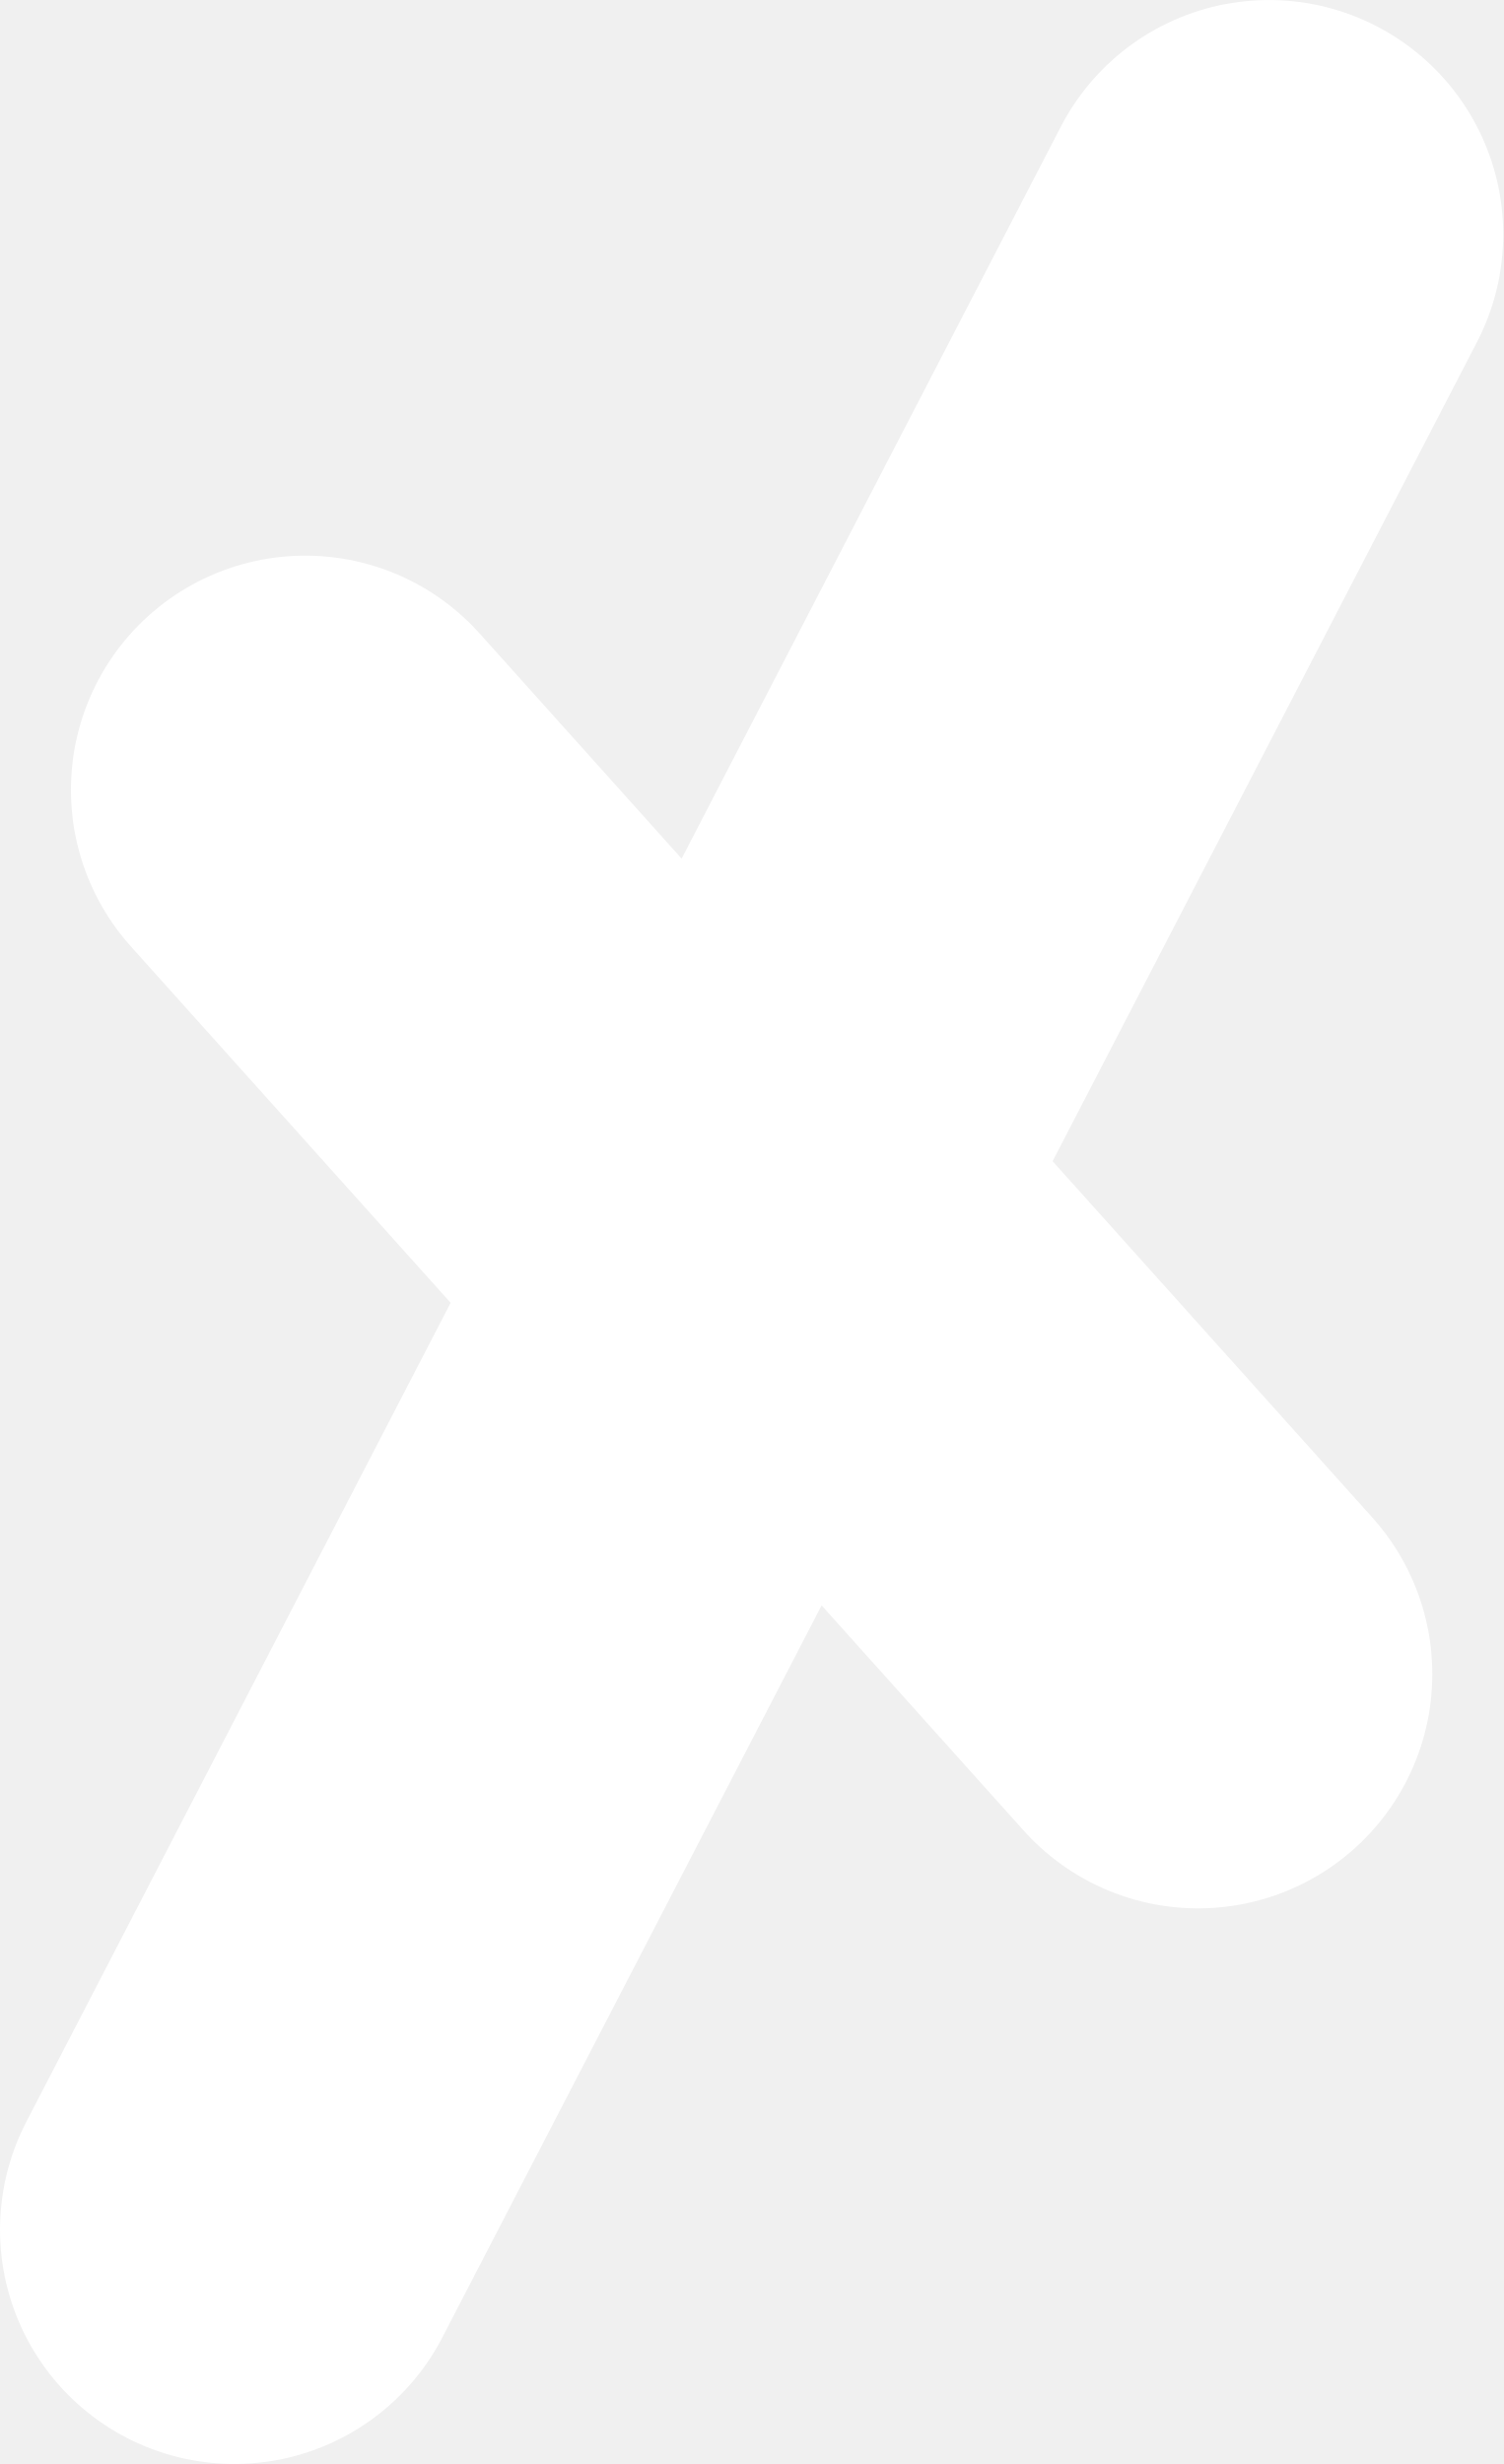
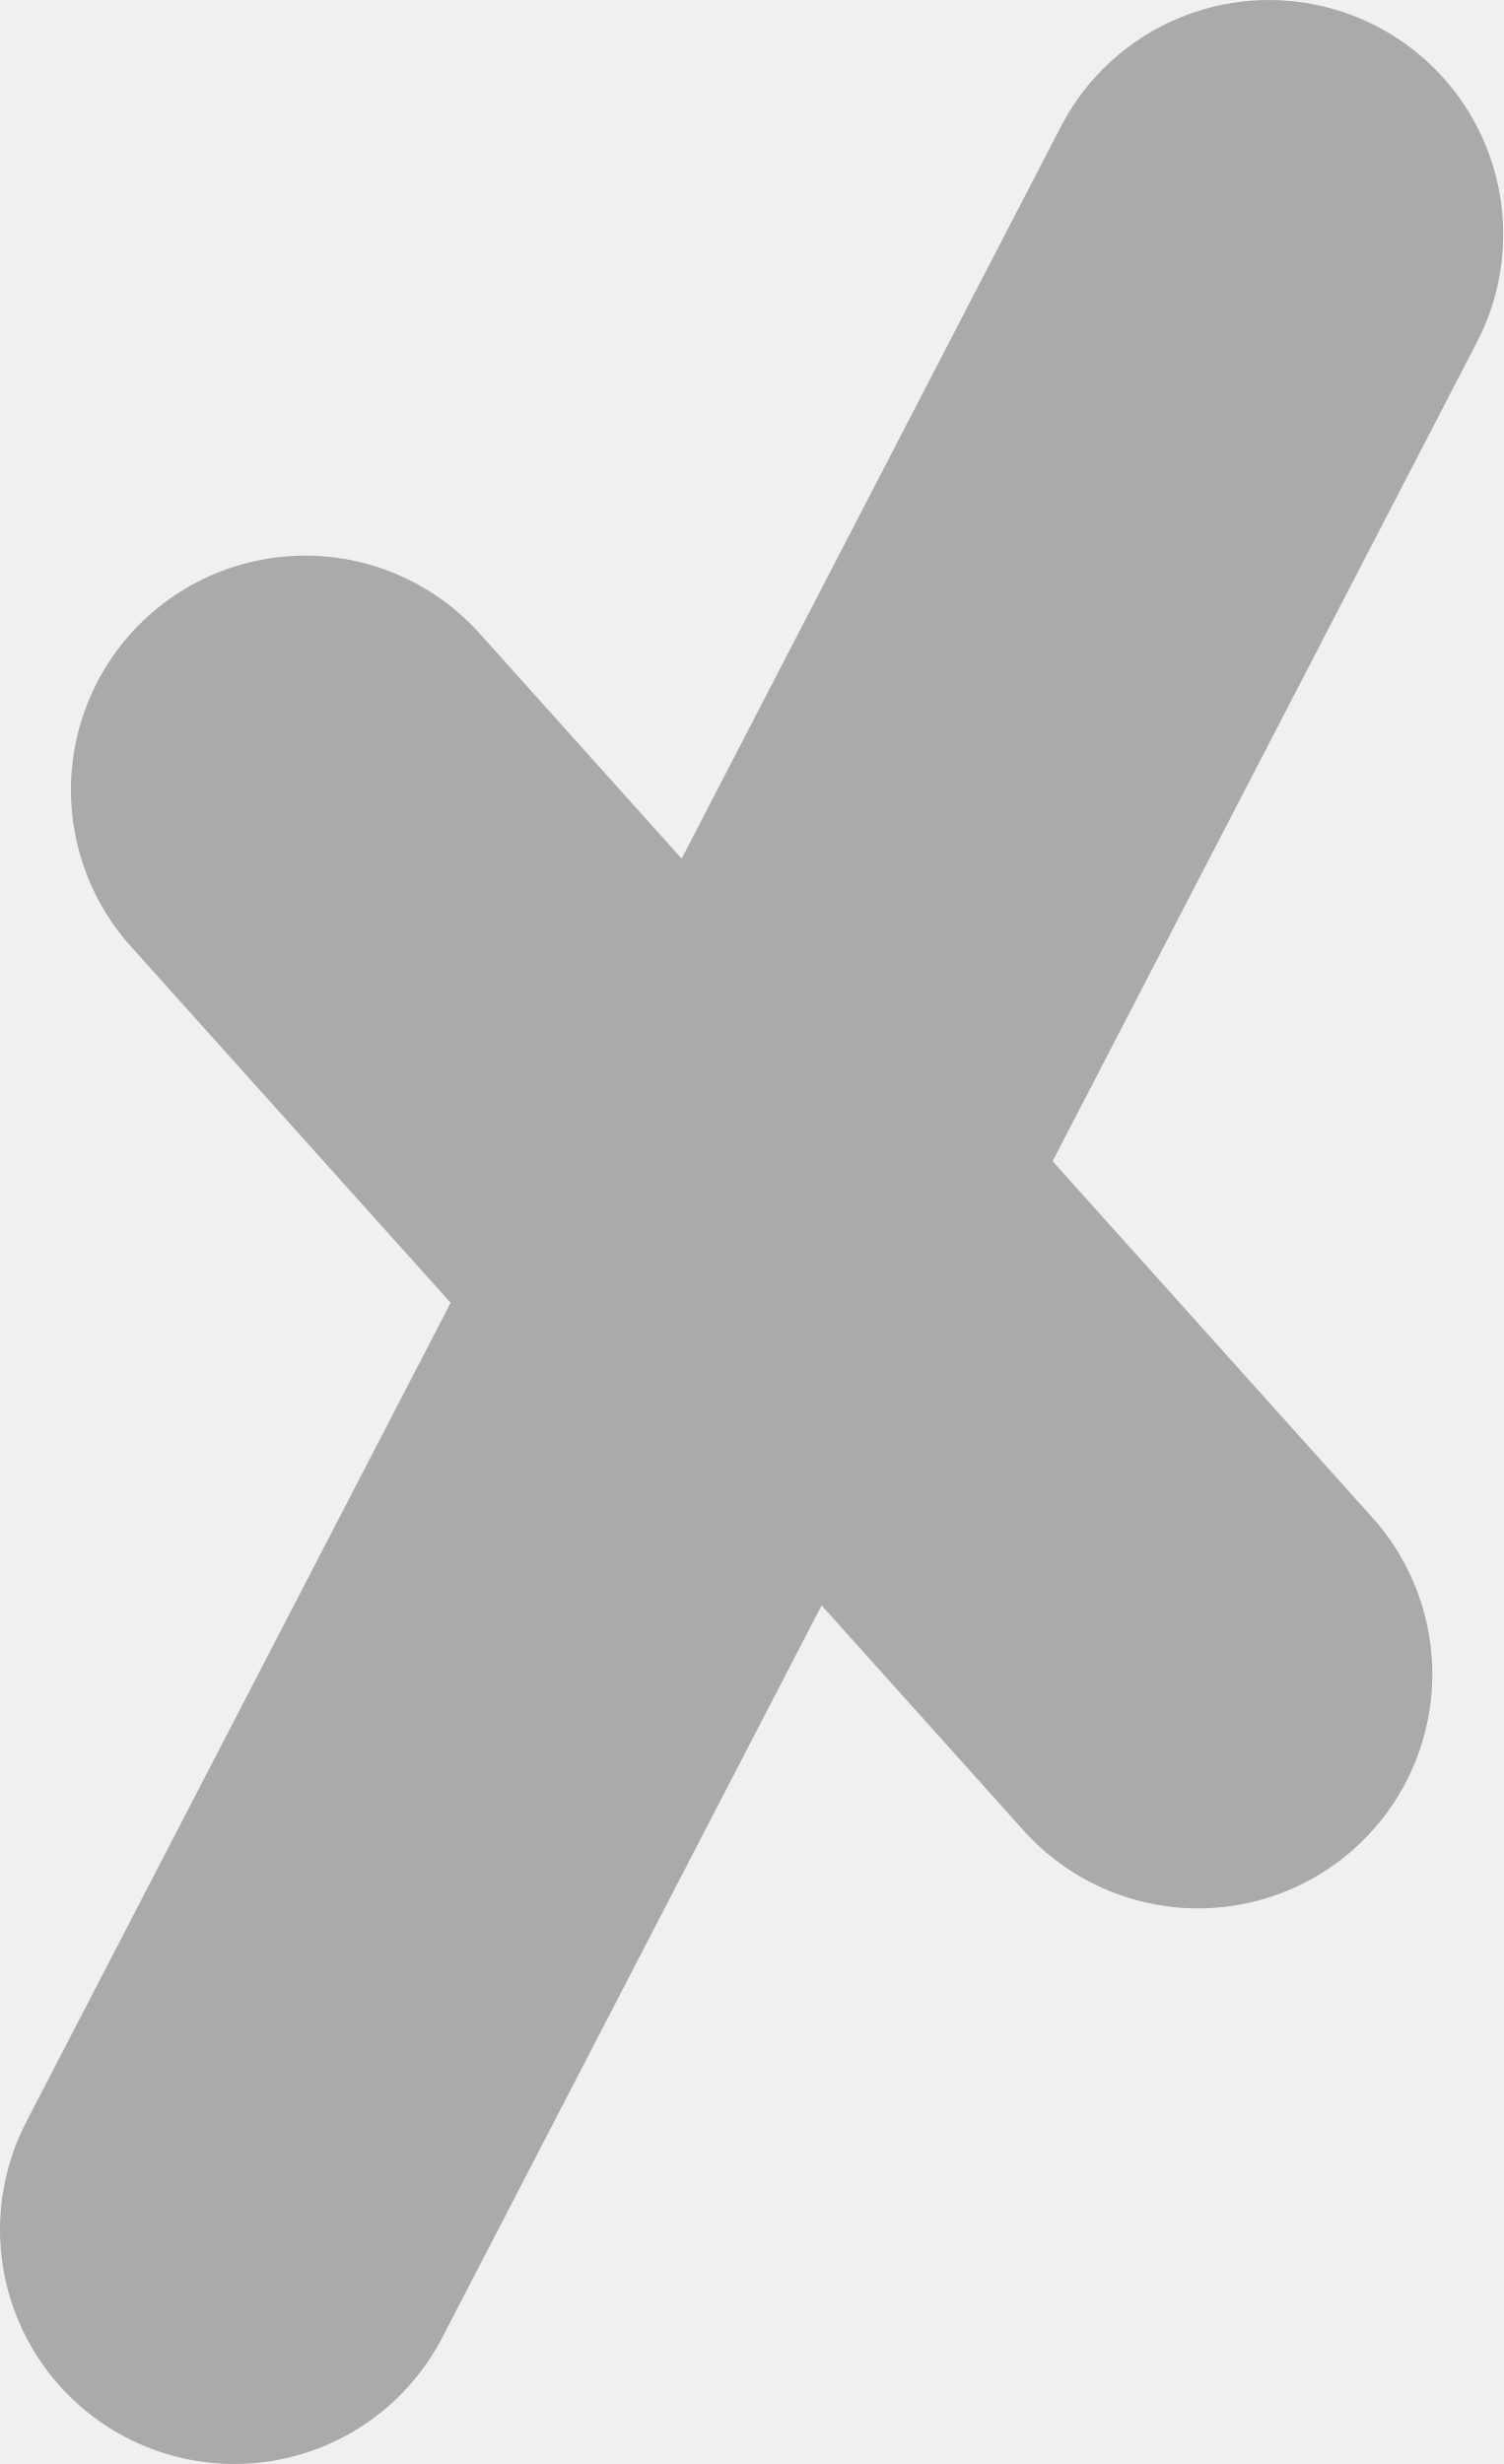
<svg xmlns="http://www.w3.org/2000/svg" width="38.195mm" height="62.606mm" viewBox="0 0 38.195 62.606" version="1.1" id="svg14062">
  <defs id="defs14059" />
  <g id="layer1" transform="translate(-48.9299,-129.5274)">
-     <path style="fill:none;fill-opacity:1;stroke:#ffffff;stroke-width:11.906;stroke-linecap:round;stroke-linejoin:round;stroke-dasharray:none;stroke-opacity:1" d="m 56.685,149.598 10.887,12.133 13.6,-26.25" id="path3462" />
-     <path style="fill:none;fill-opacity:1;stroke:#ffffff;stroke-width:11.906;stroke-linecap:round;stroke-linejoin:round;stroke-dasharray:none;stroke-opacity:1" d="M 79.37,172.063 68.483,159.93 54.883,186.18" id="path8000" />
+     <path style="fill:none;fill-opacity:1;stroke:#aaa;stroke-width:11.906;stroke-linecap:round;stroke-linejoin:round;stroke-dasharray:none;stroke-opacity:1" d="m 56.685,149.598 10.887,12.133 13.6,-26.25" id="path3462" />
+     <path style="fill:none;fill-opacity:1;stroke:#aaa;stroke-width:11.906;stroke-linecap:round;stroke-linejoin:round;stroke-dasharray:none;stroke-opacity:1" d="M 79.37,172.063 68.483,159.93 54.883,186.18" id="path8000" />
  </g>
</svg>
